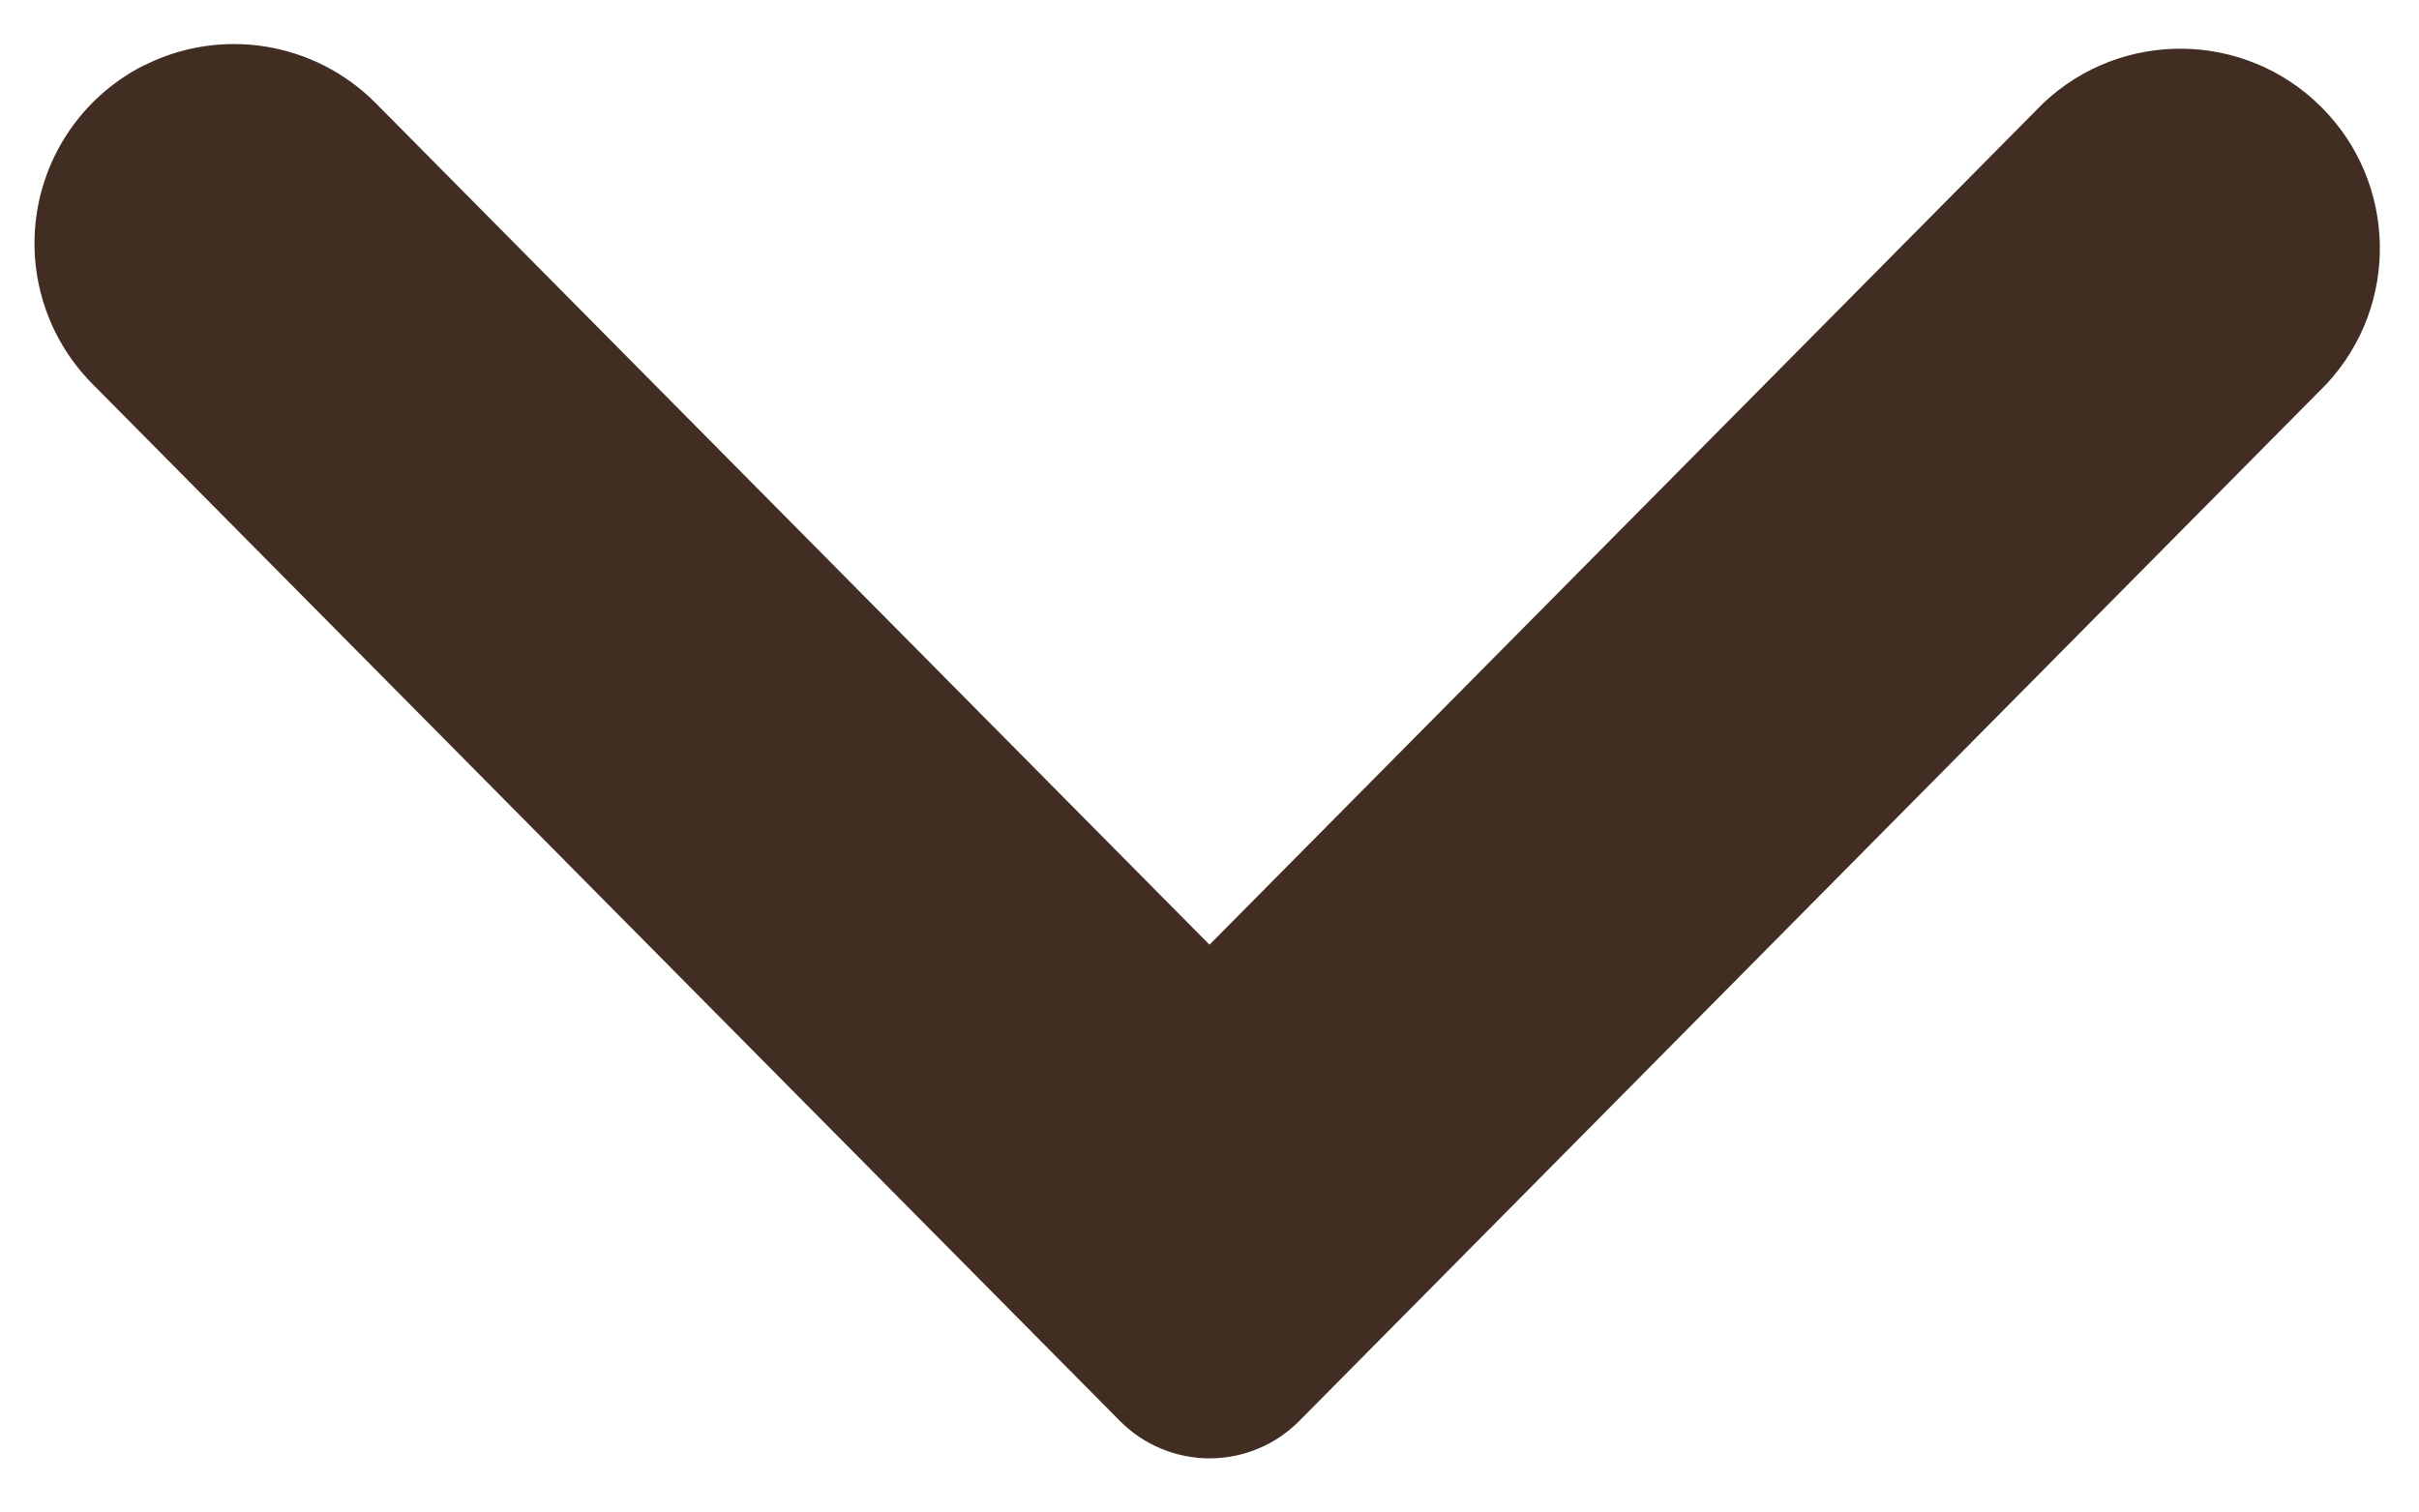
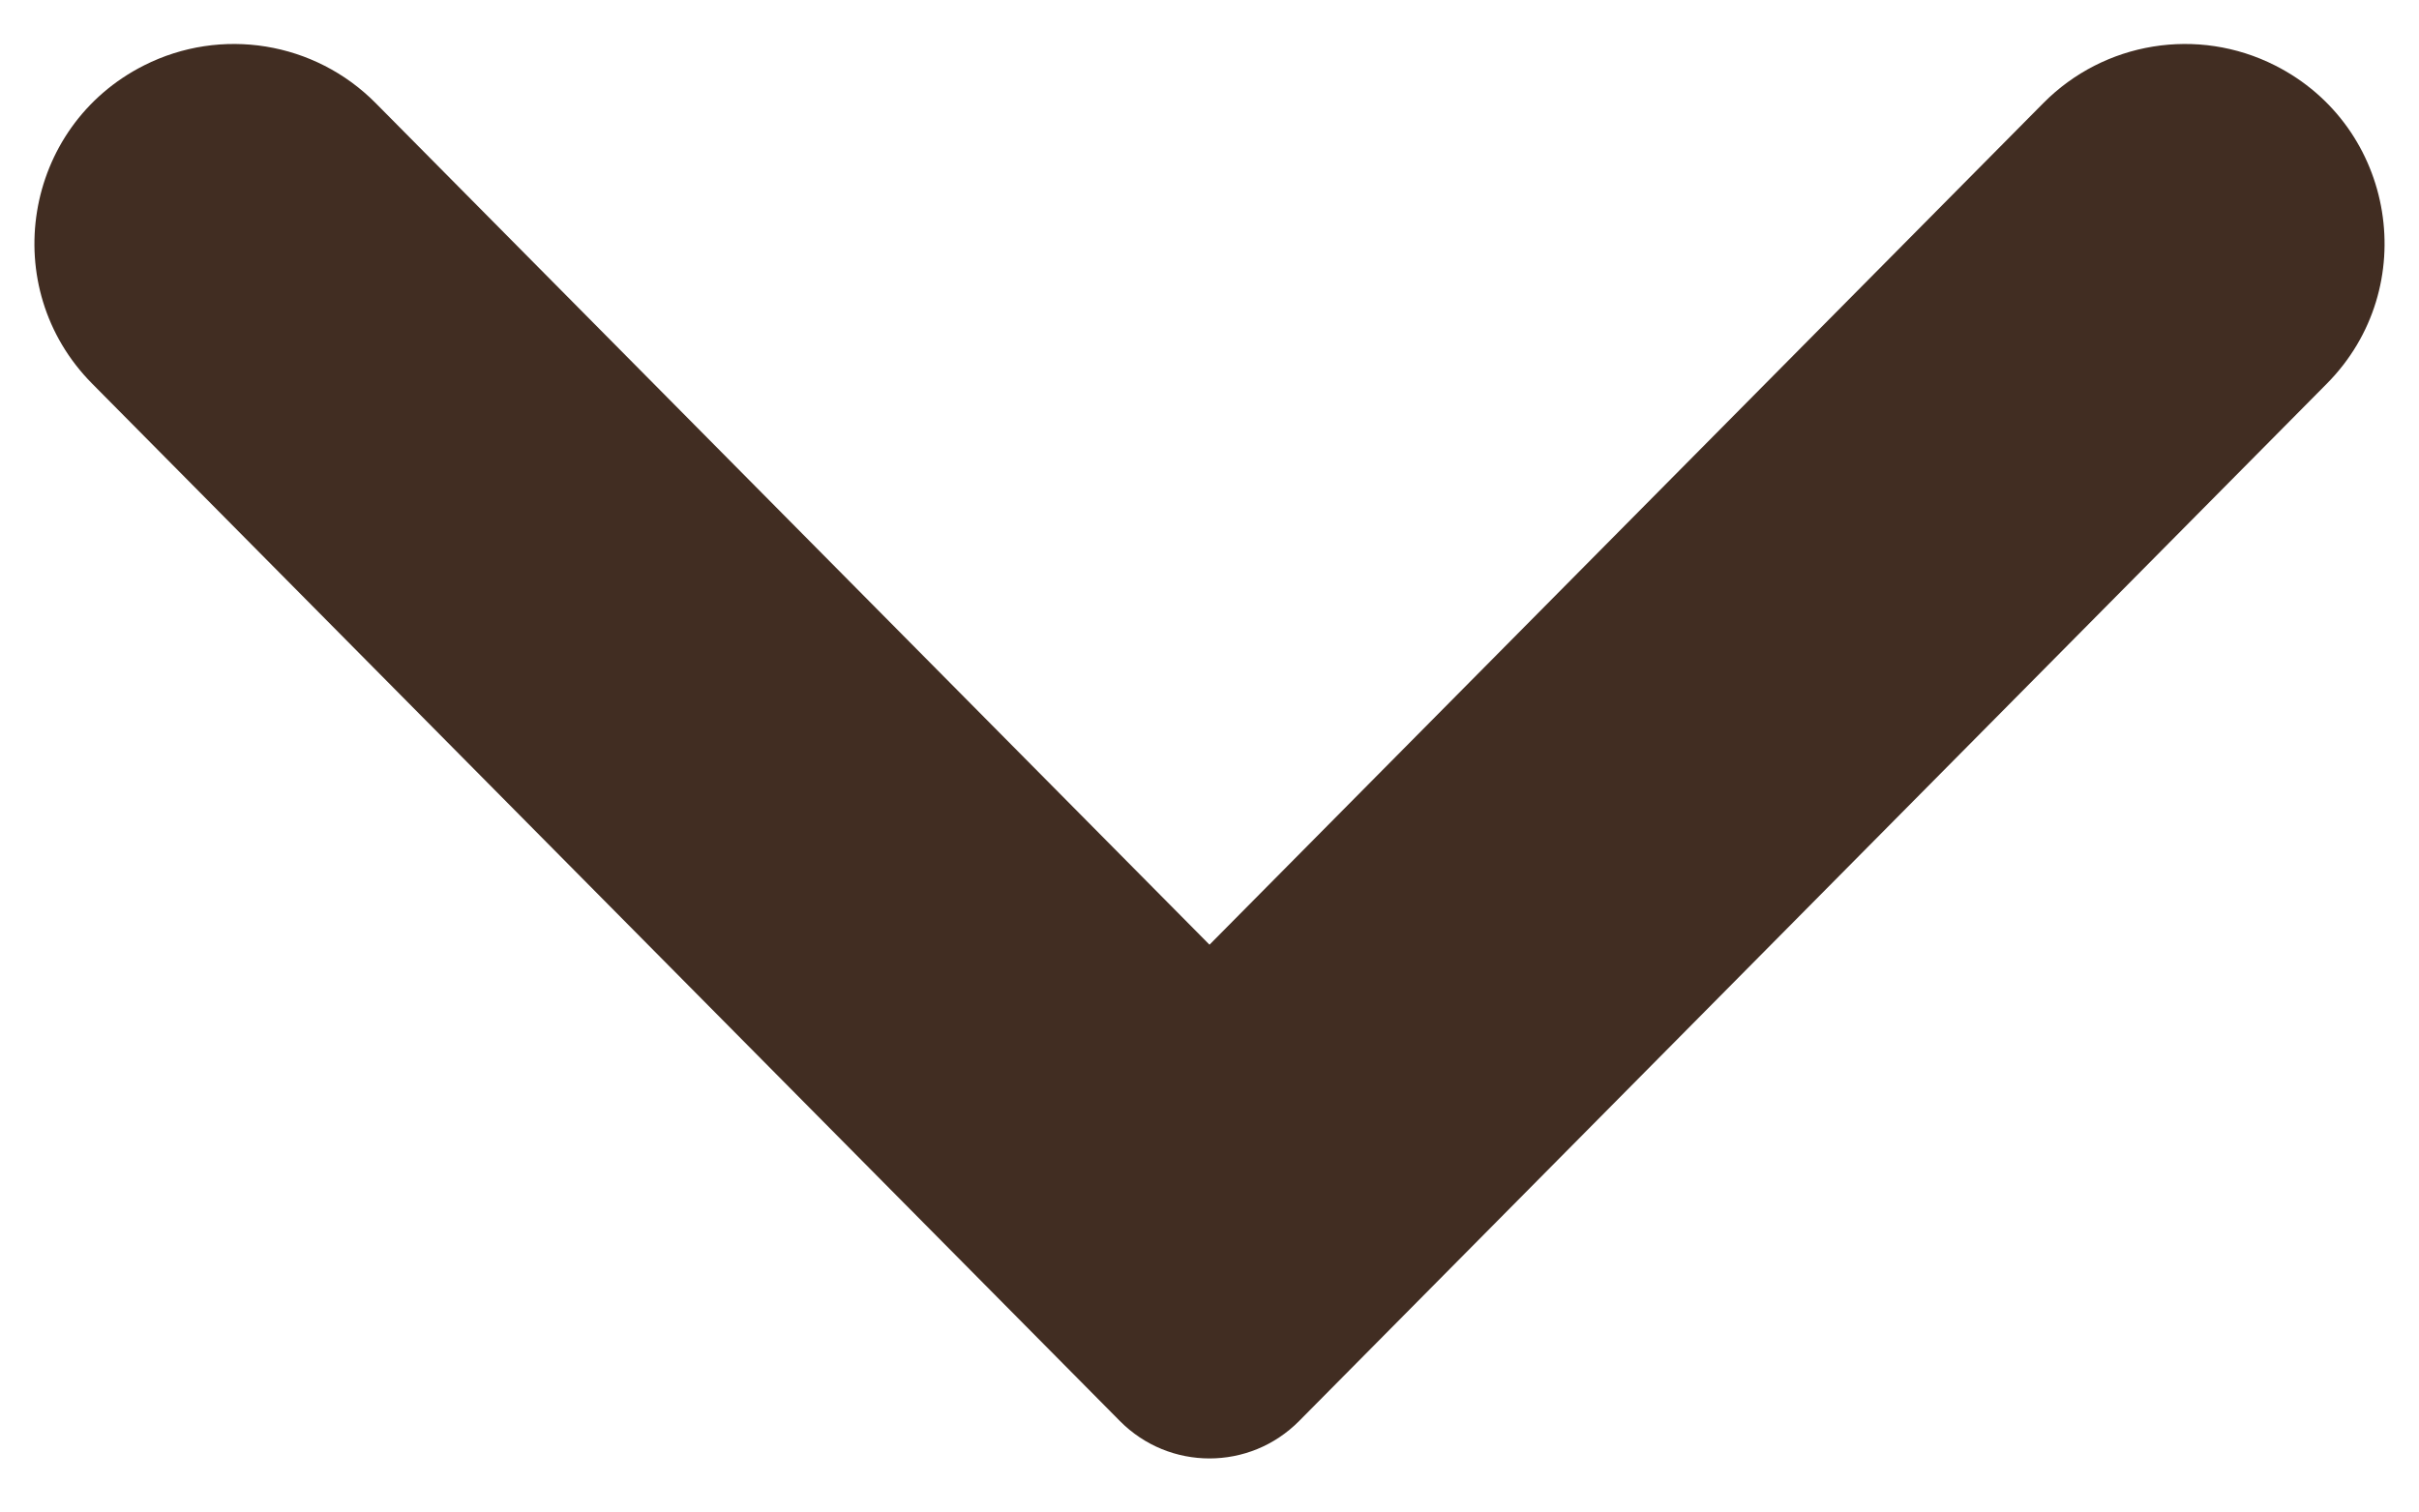
- <svg xmlns="http://www.w3.org/2000/svg" width="24" height="15" fill="none">
-   <path d="M1.43.649a1.98 1.98 0 012.297.374L12 9.375l8.273-8.352a1.98 1.98 0 012.812 2.785L12.89 14.102a1.252 1.252 0 01-1.778 0L.915 3.808a1.98 1.98 0 01.514-3.16z" fill="#412D22" />
+ <svg xmlns="http://www.w3.org/2000/svg" width="24" height="15" viewBox="0 0 24 15" fill="none">
+   <path d="M1.429 0.649C2.195 0.262 3.123 0.413 3.727 1.023L12 9.375L20.273 1.023C20.877 0.413 21.805 0.262 22.571 0.649C23.77 1.254 24.031 2.854 23.085 3.808L12.889 14.102C12.399 14.597 11.601 14.597 11.111 14.102L0.915 3.808C-0.031 2.854 0.23 1.254 1.429 0.649Z" fill="#412D22" />
</svg>
